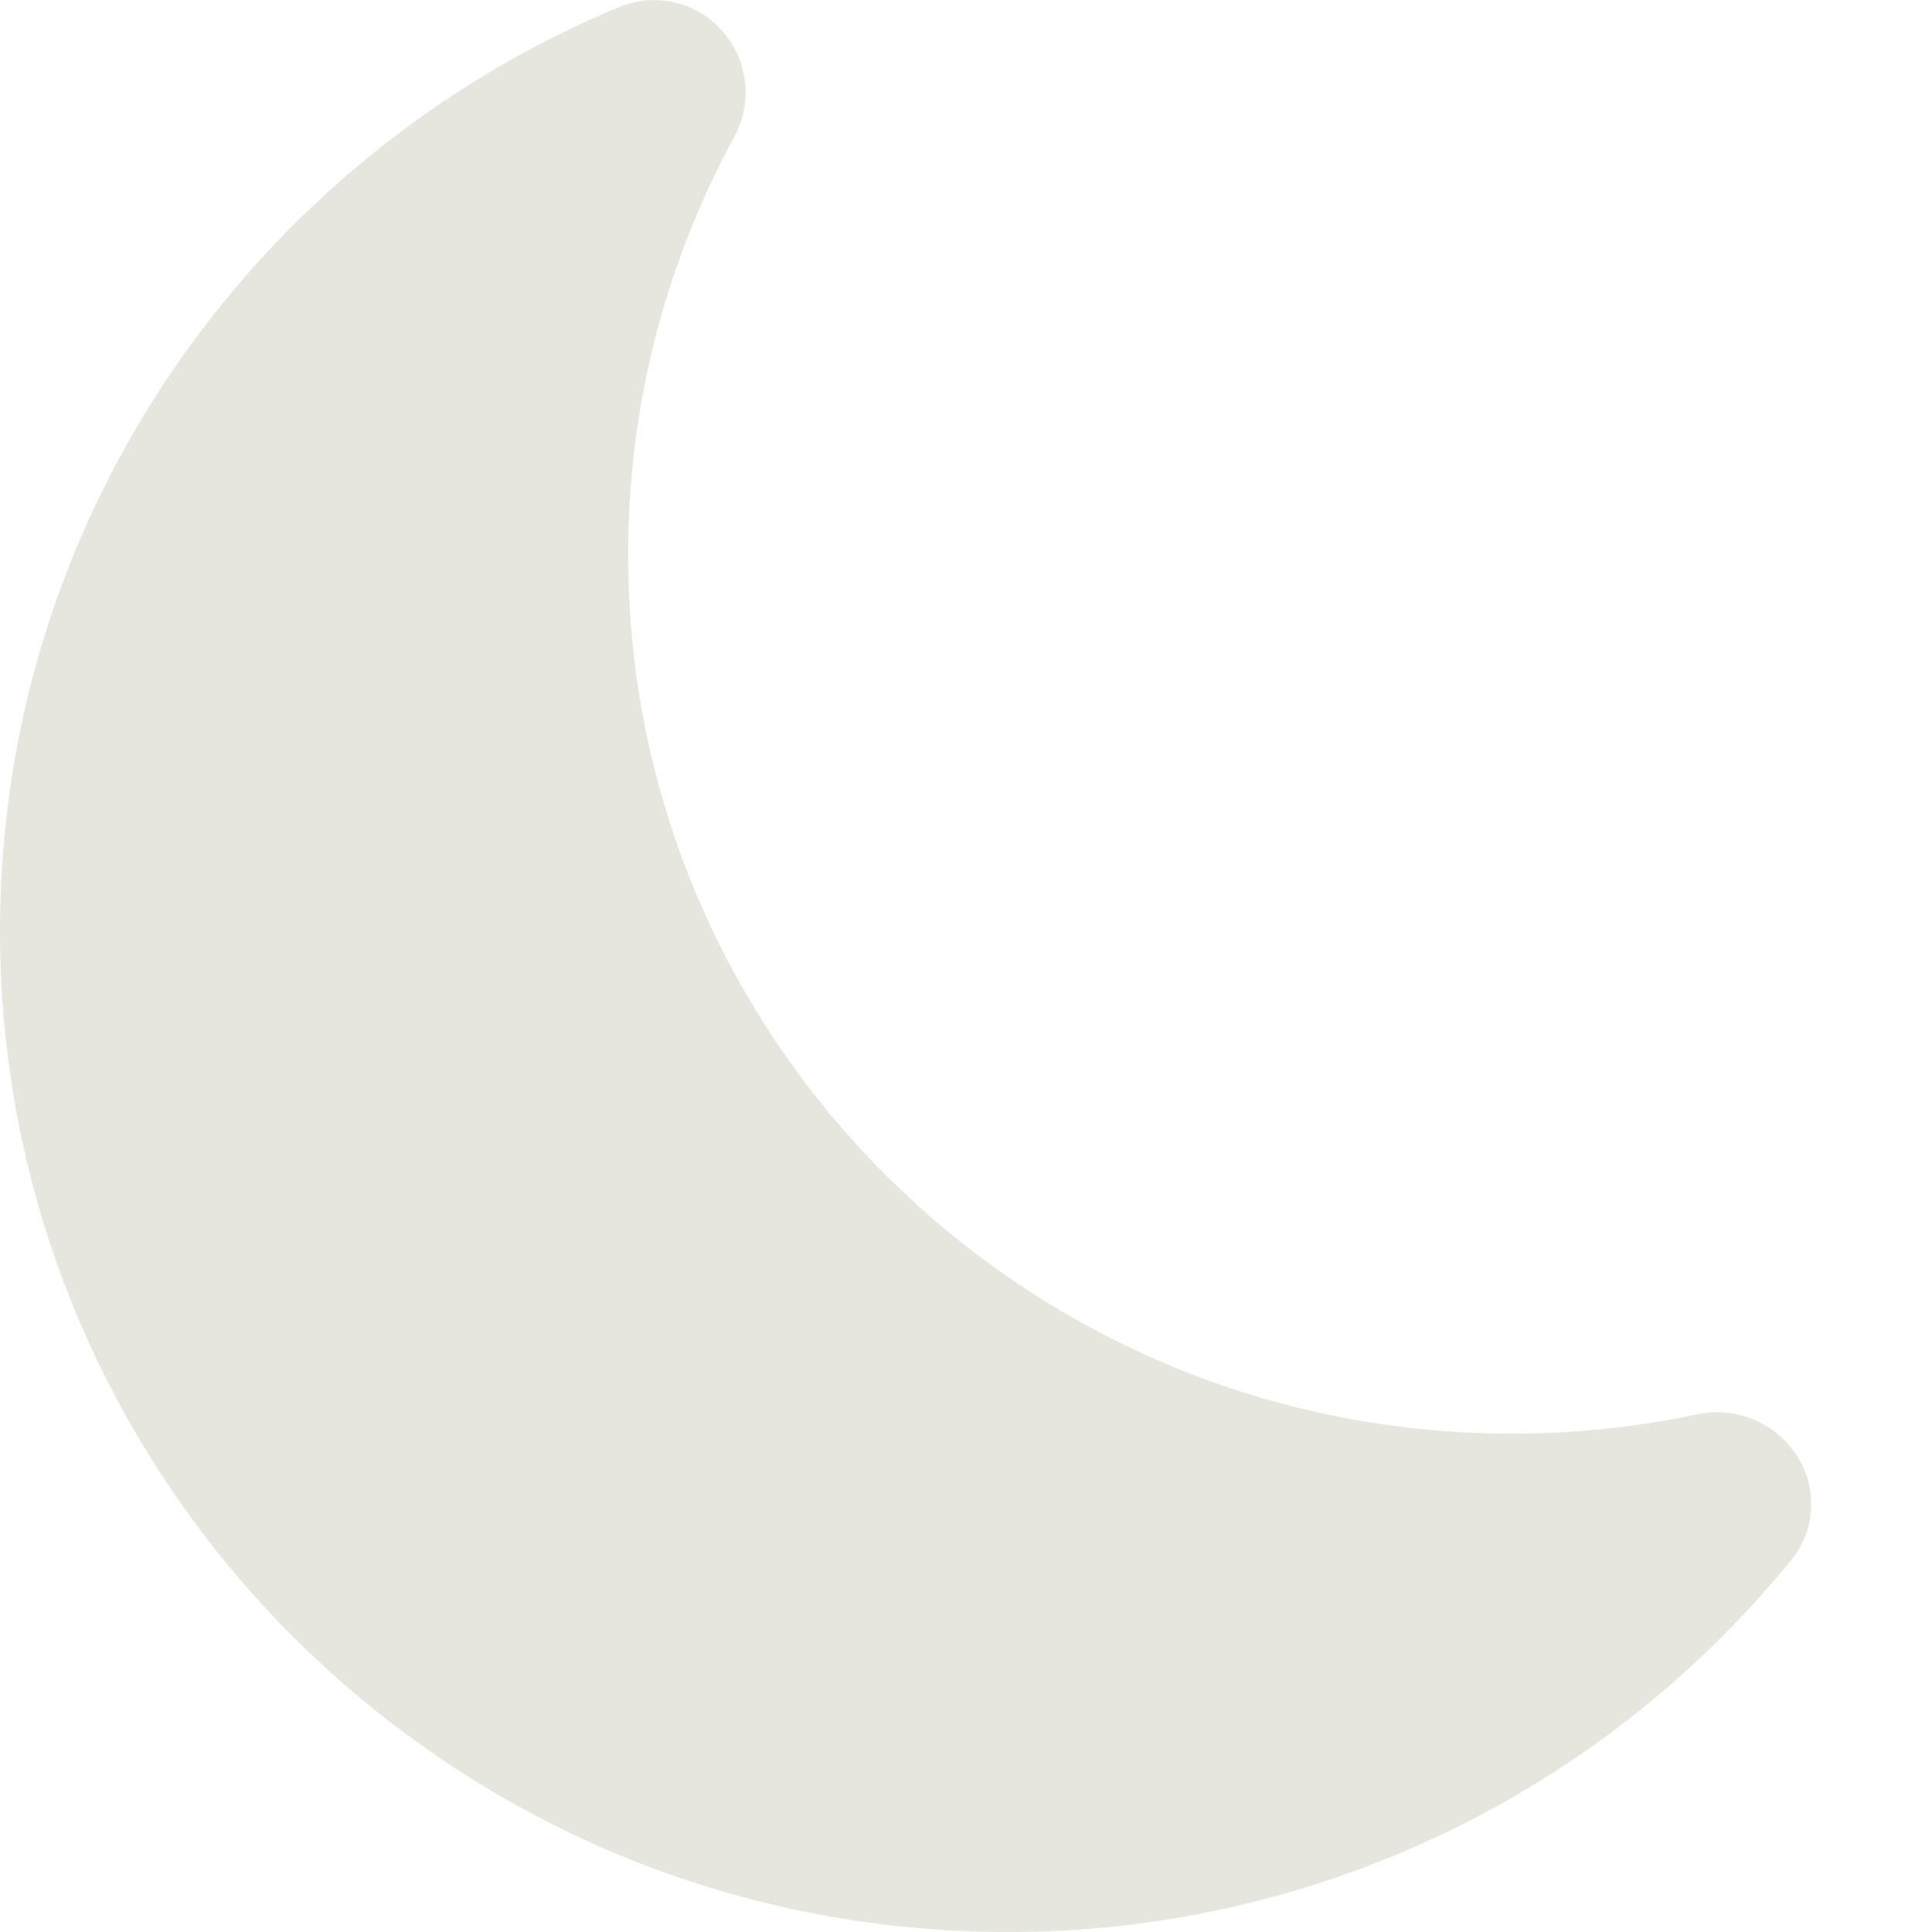
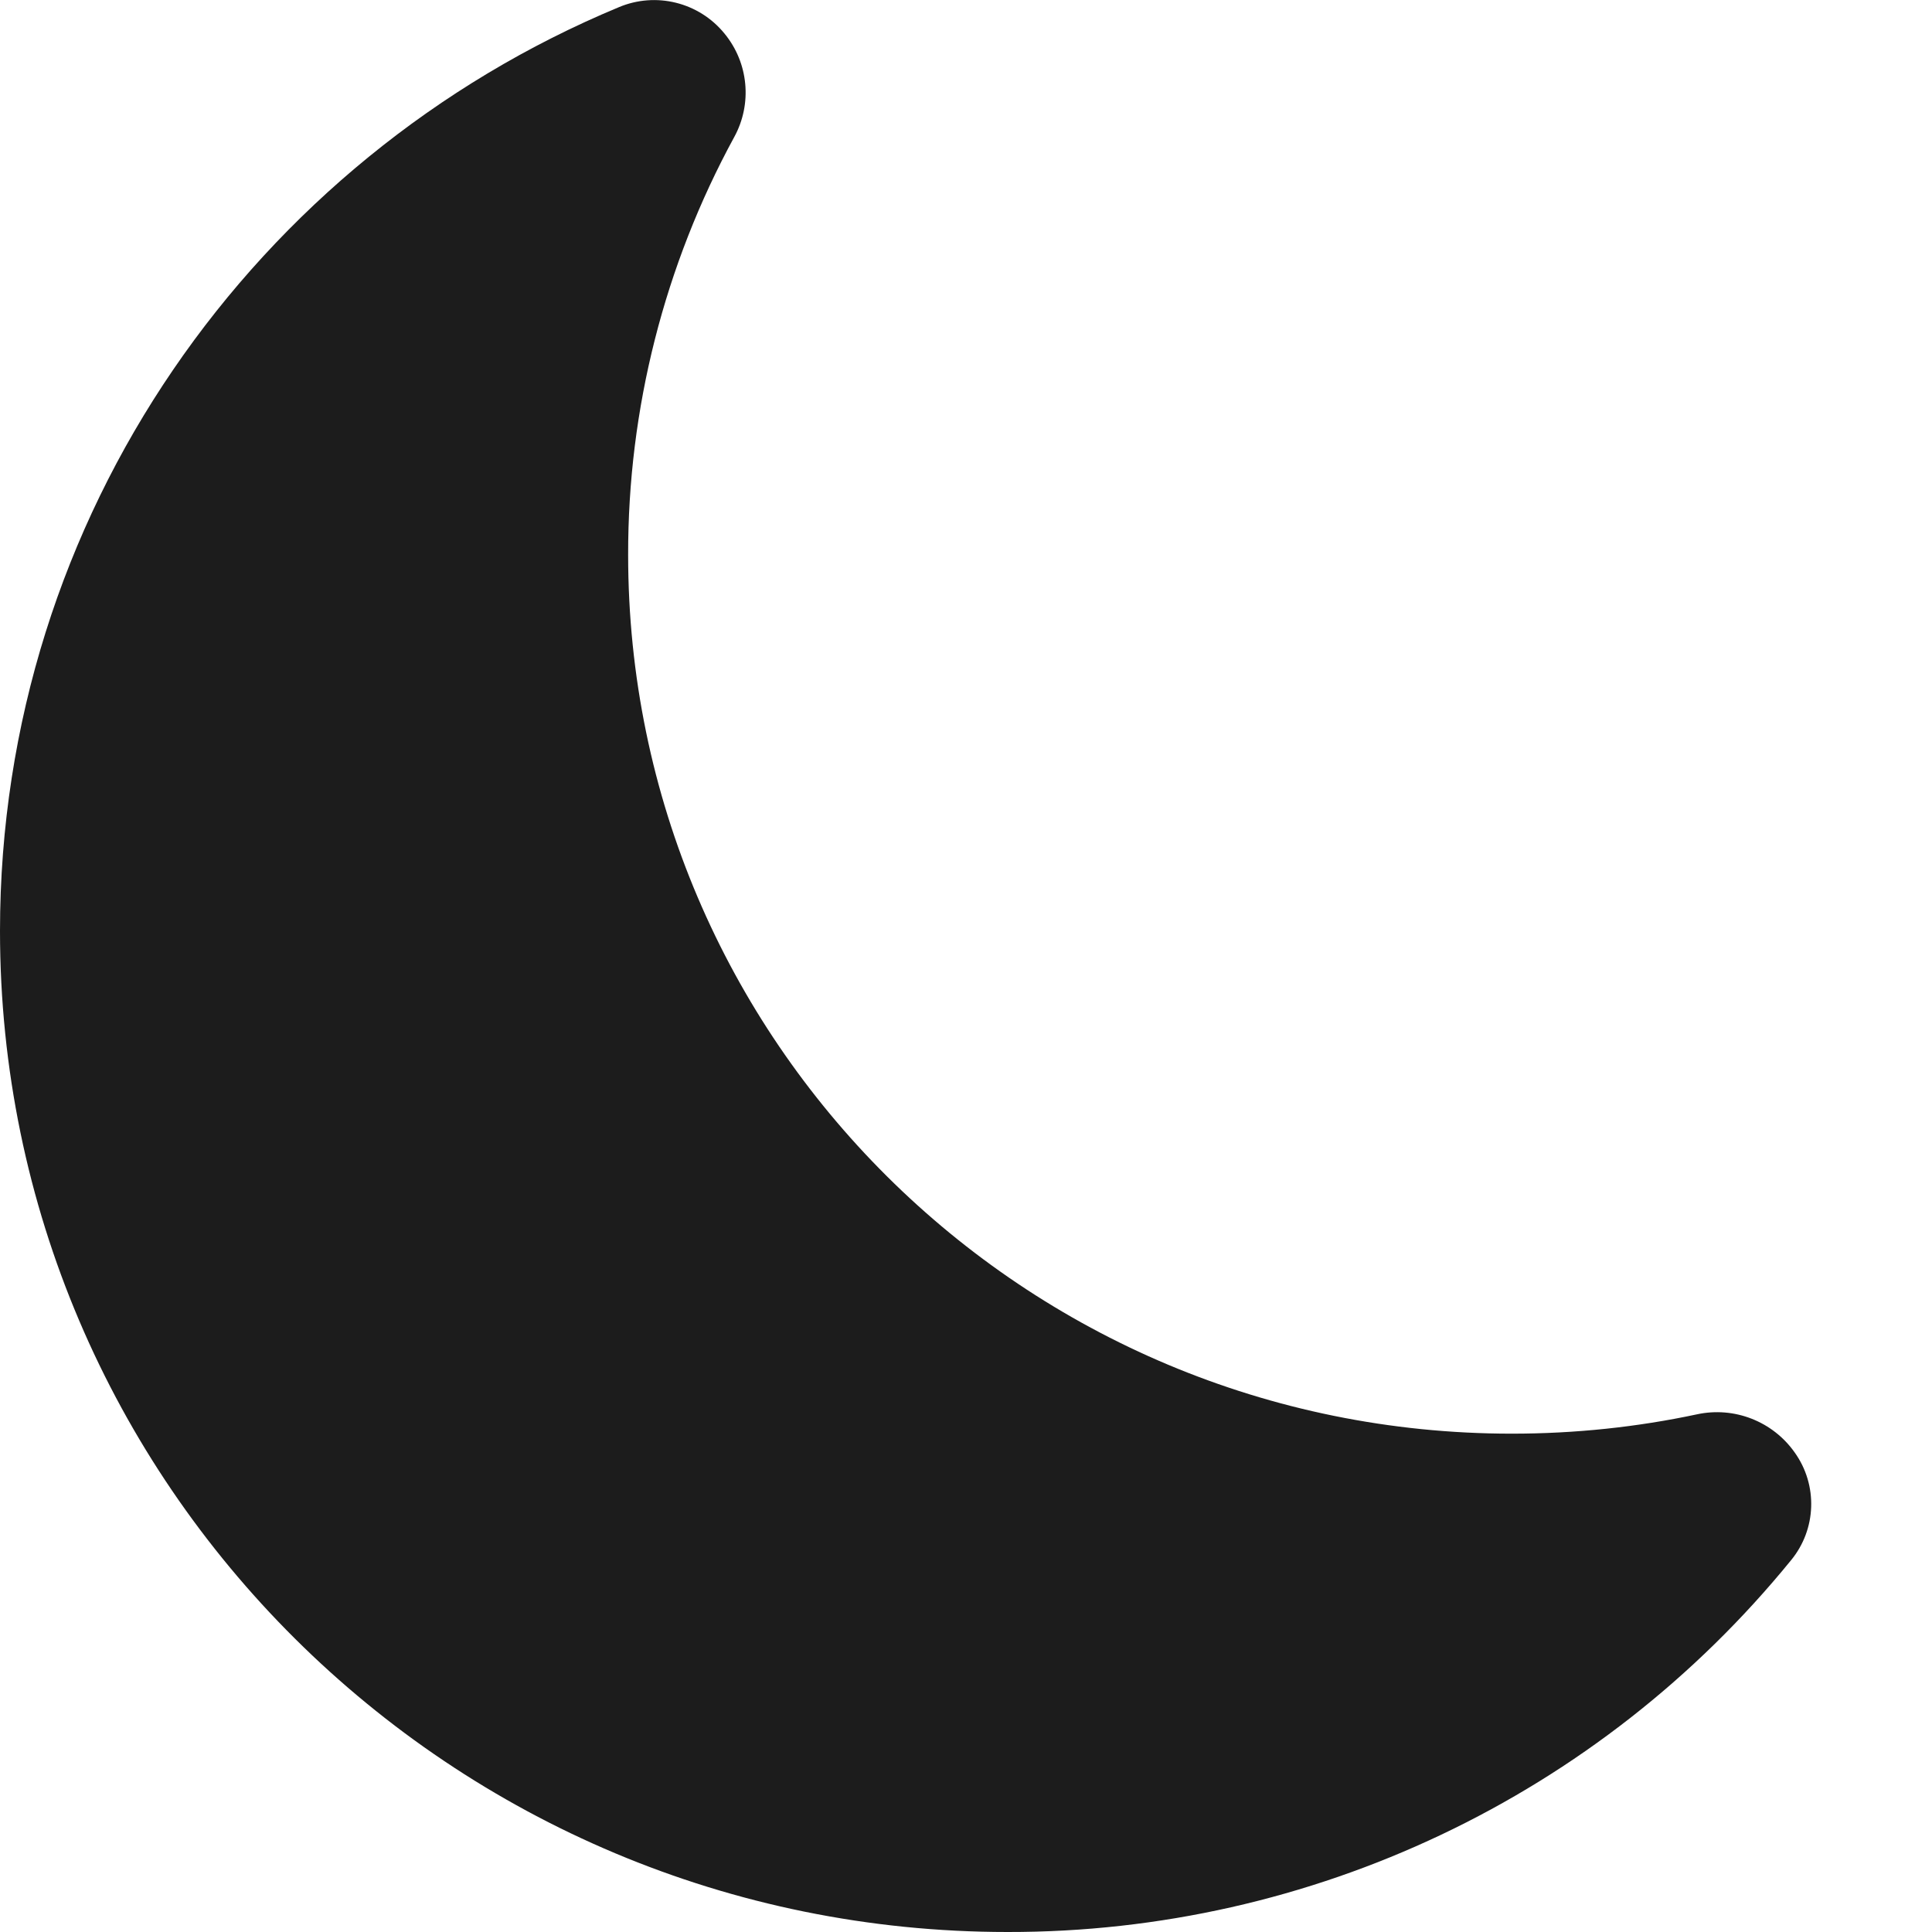
- <svg xmlns="http://www.w3.org/2000/svg" width="16" height="16" fill="#e6e6de" class="bi bi-moon-fill" viewBox="0 0 16 16">
+ <svg xmlns="http://www.w3.org/2000/svg" width="16" height="16" fill="#1c1c1c" class="bi bi-moon-fill" viewBox="0 0 16 16">
  <path d="M6 .278a.768.768 0 0 1 .08.858 7.208 7.208 0 0 0-.878 3.46c0 4.021 3.278 7.277 7.318 7.277.527 0 1.04-.055 1.533-.16a.787.787 0 0 1 .81.316.733.733 0 0 1-.031.893A8.349 8.349 0 0 1 8.344 16C3.734 16 0 12.286 0 7.71 0 4.266 2.114 1.312 5.124.06A.752.752 0 0 1 6 .278z" />
</svg>
